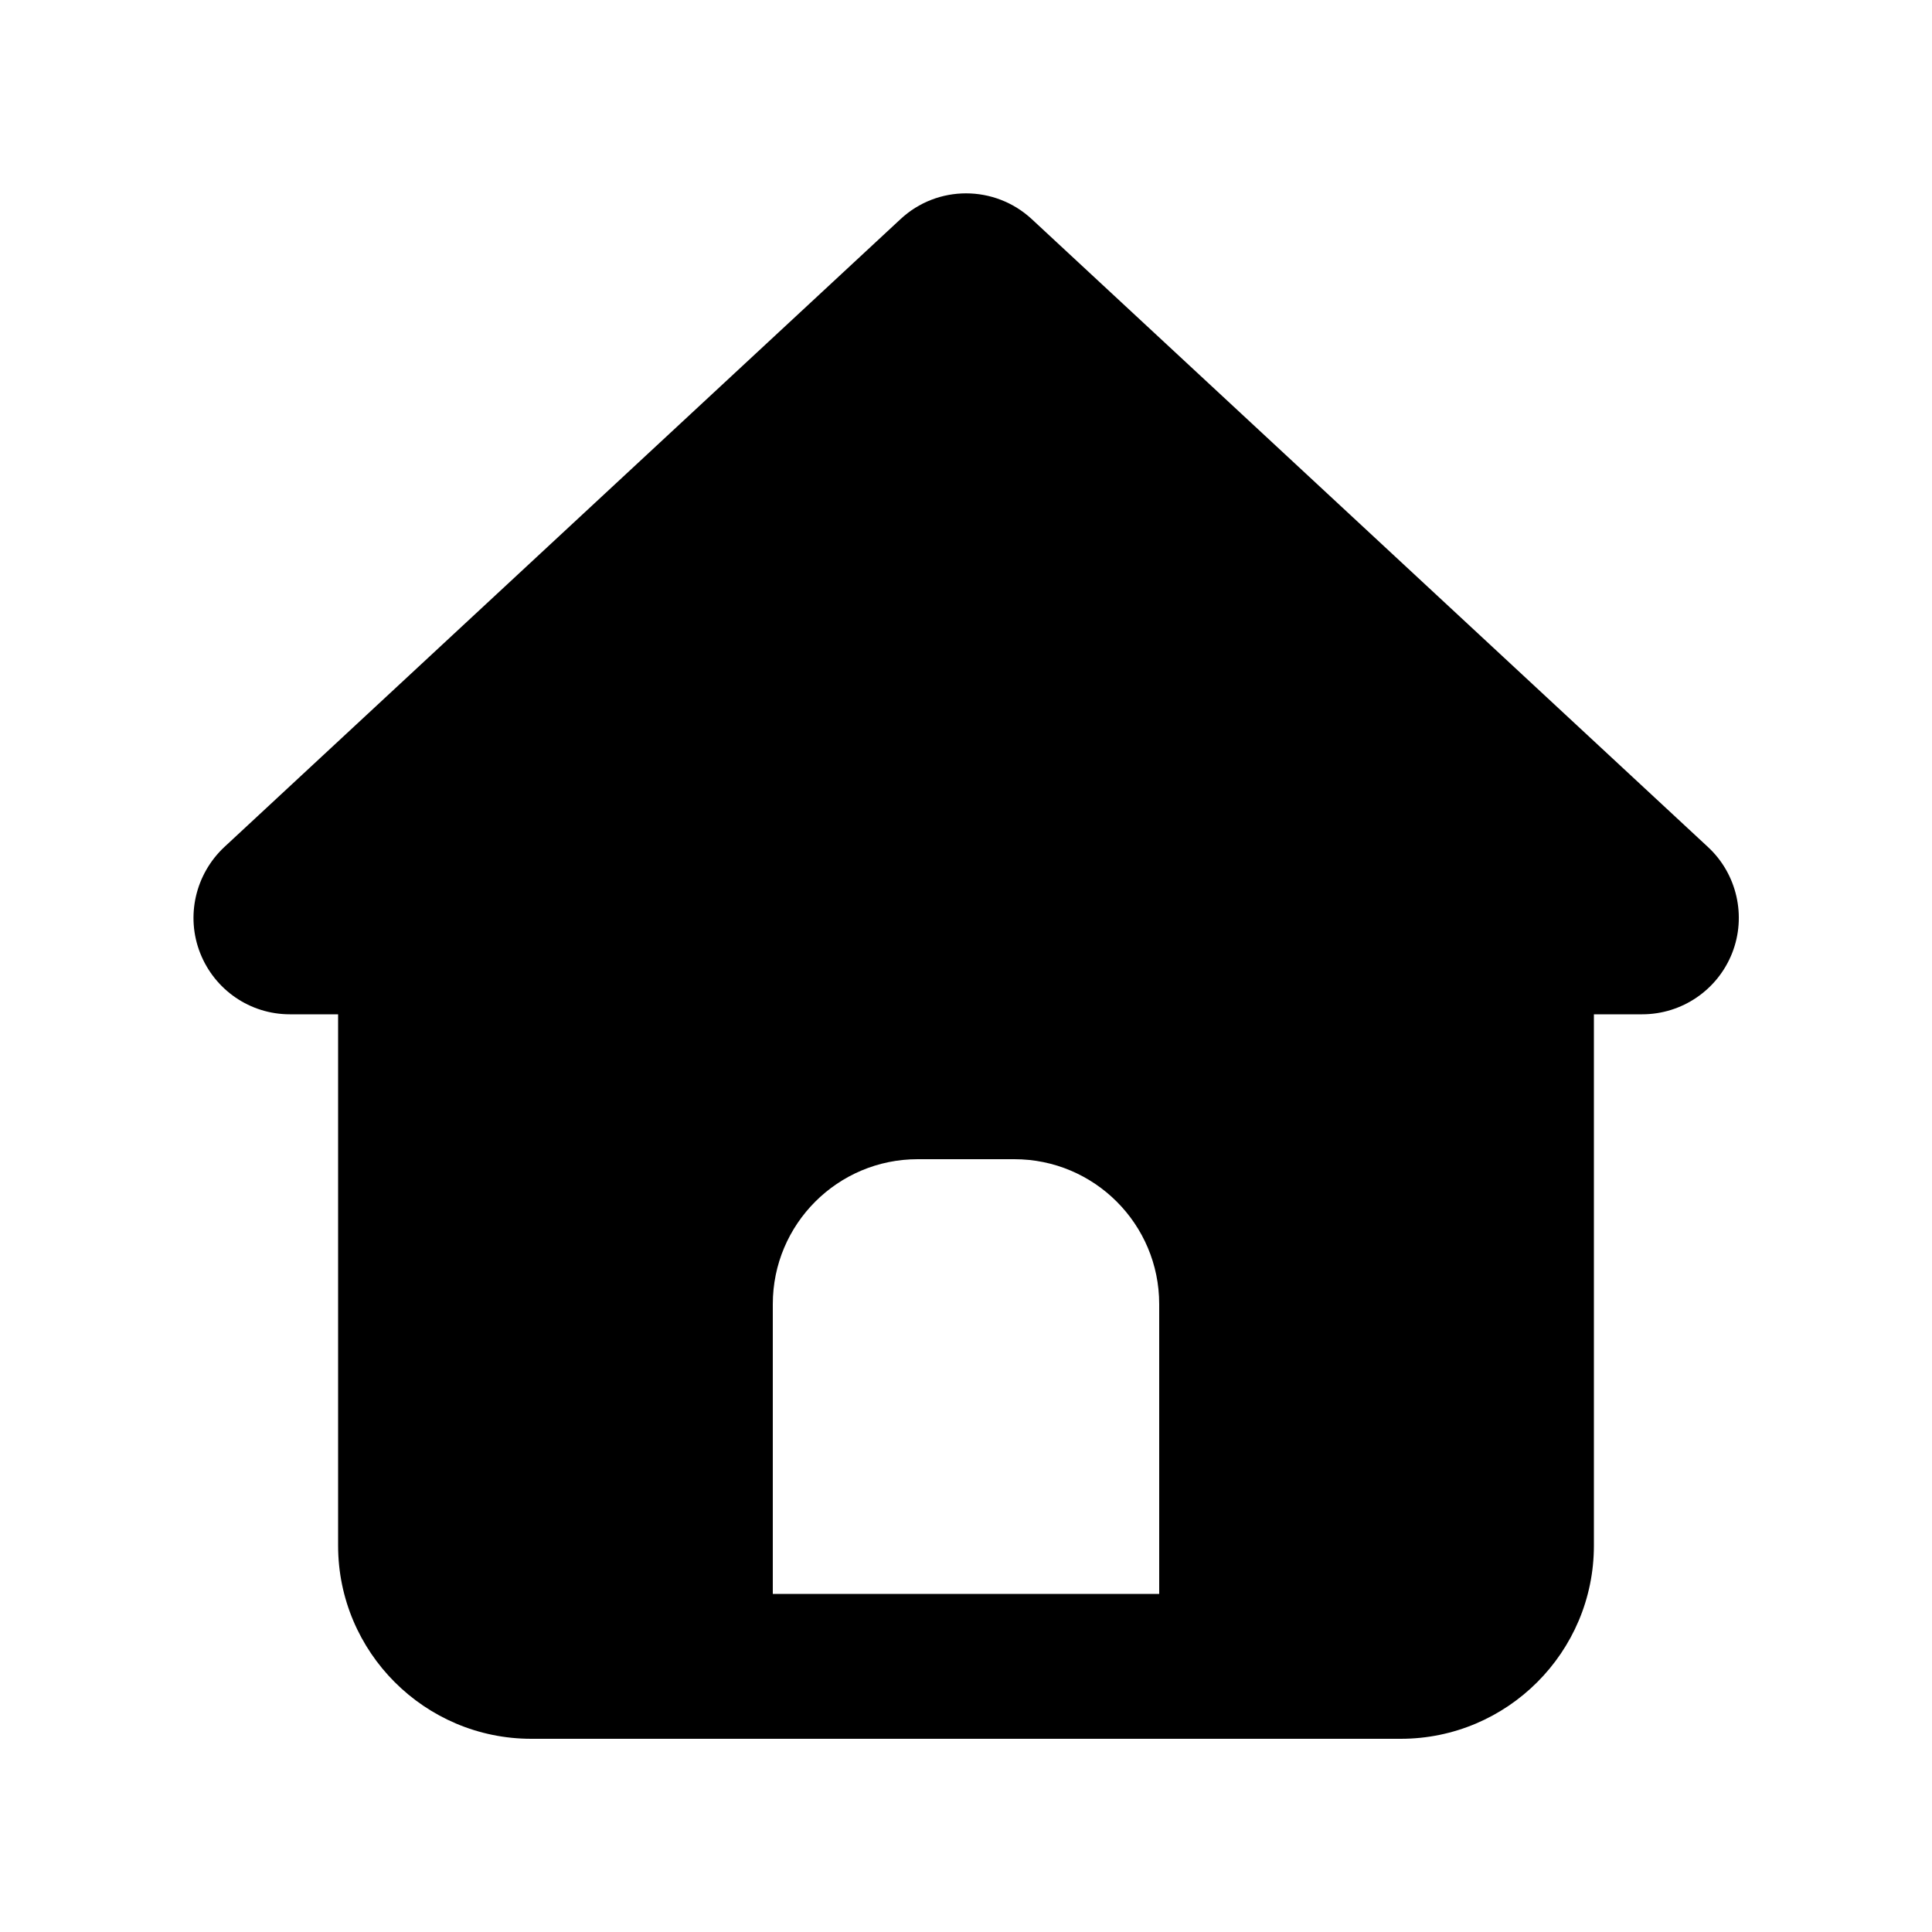
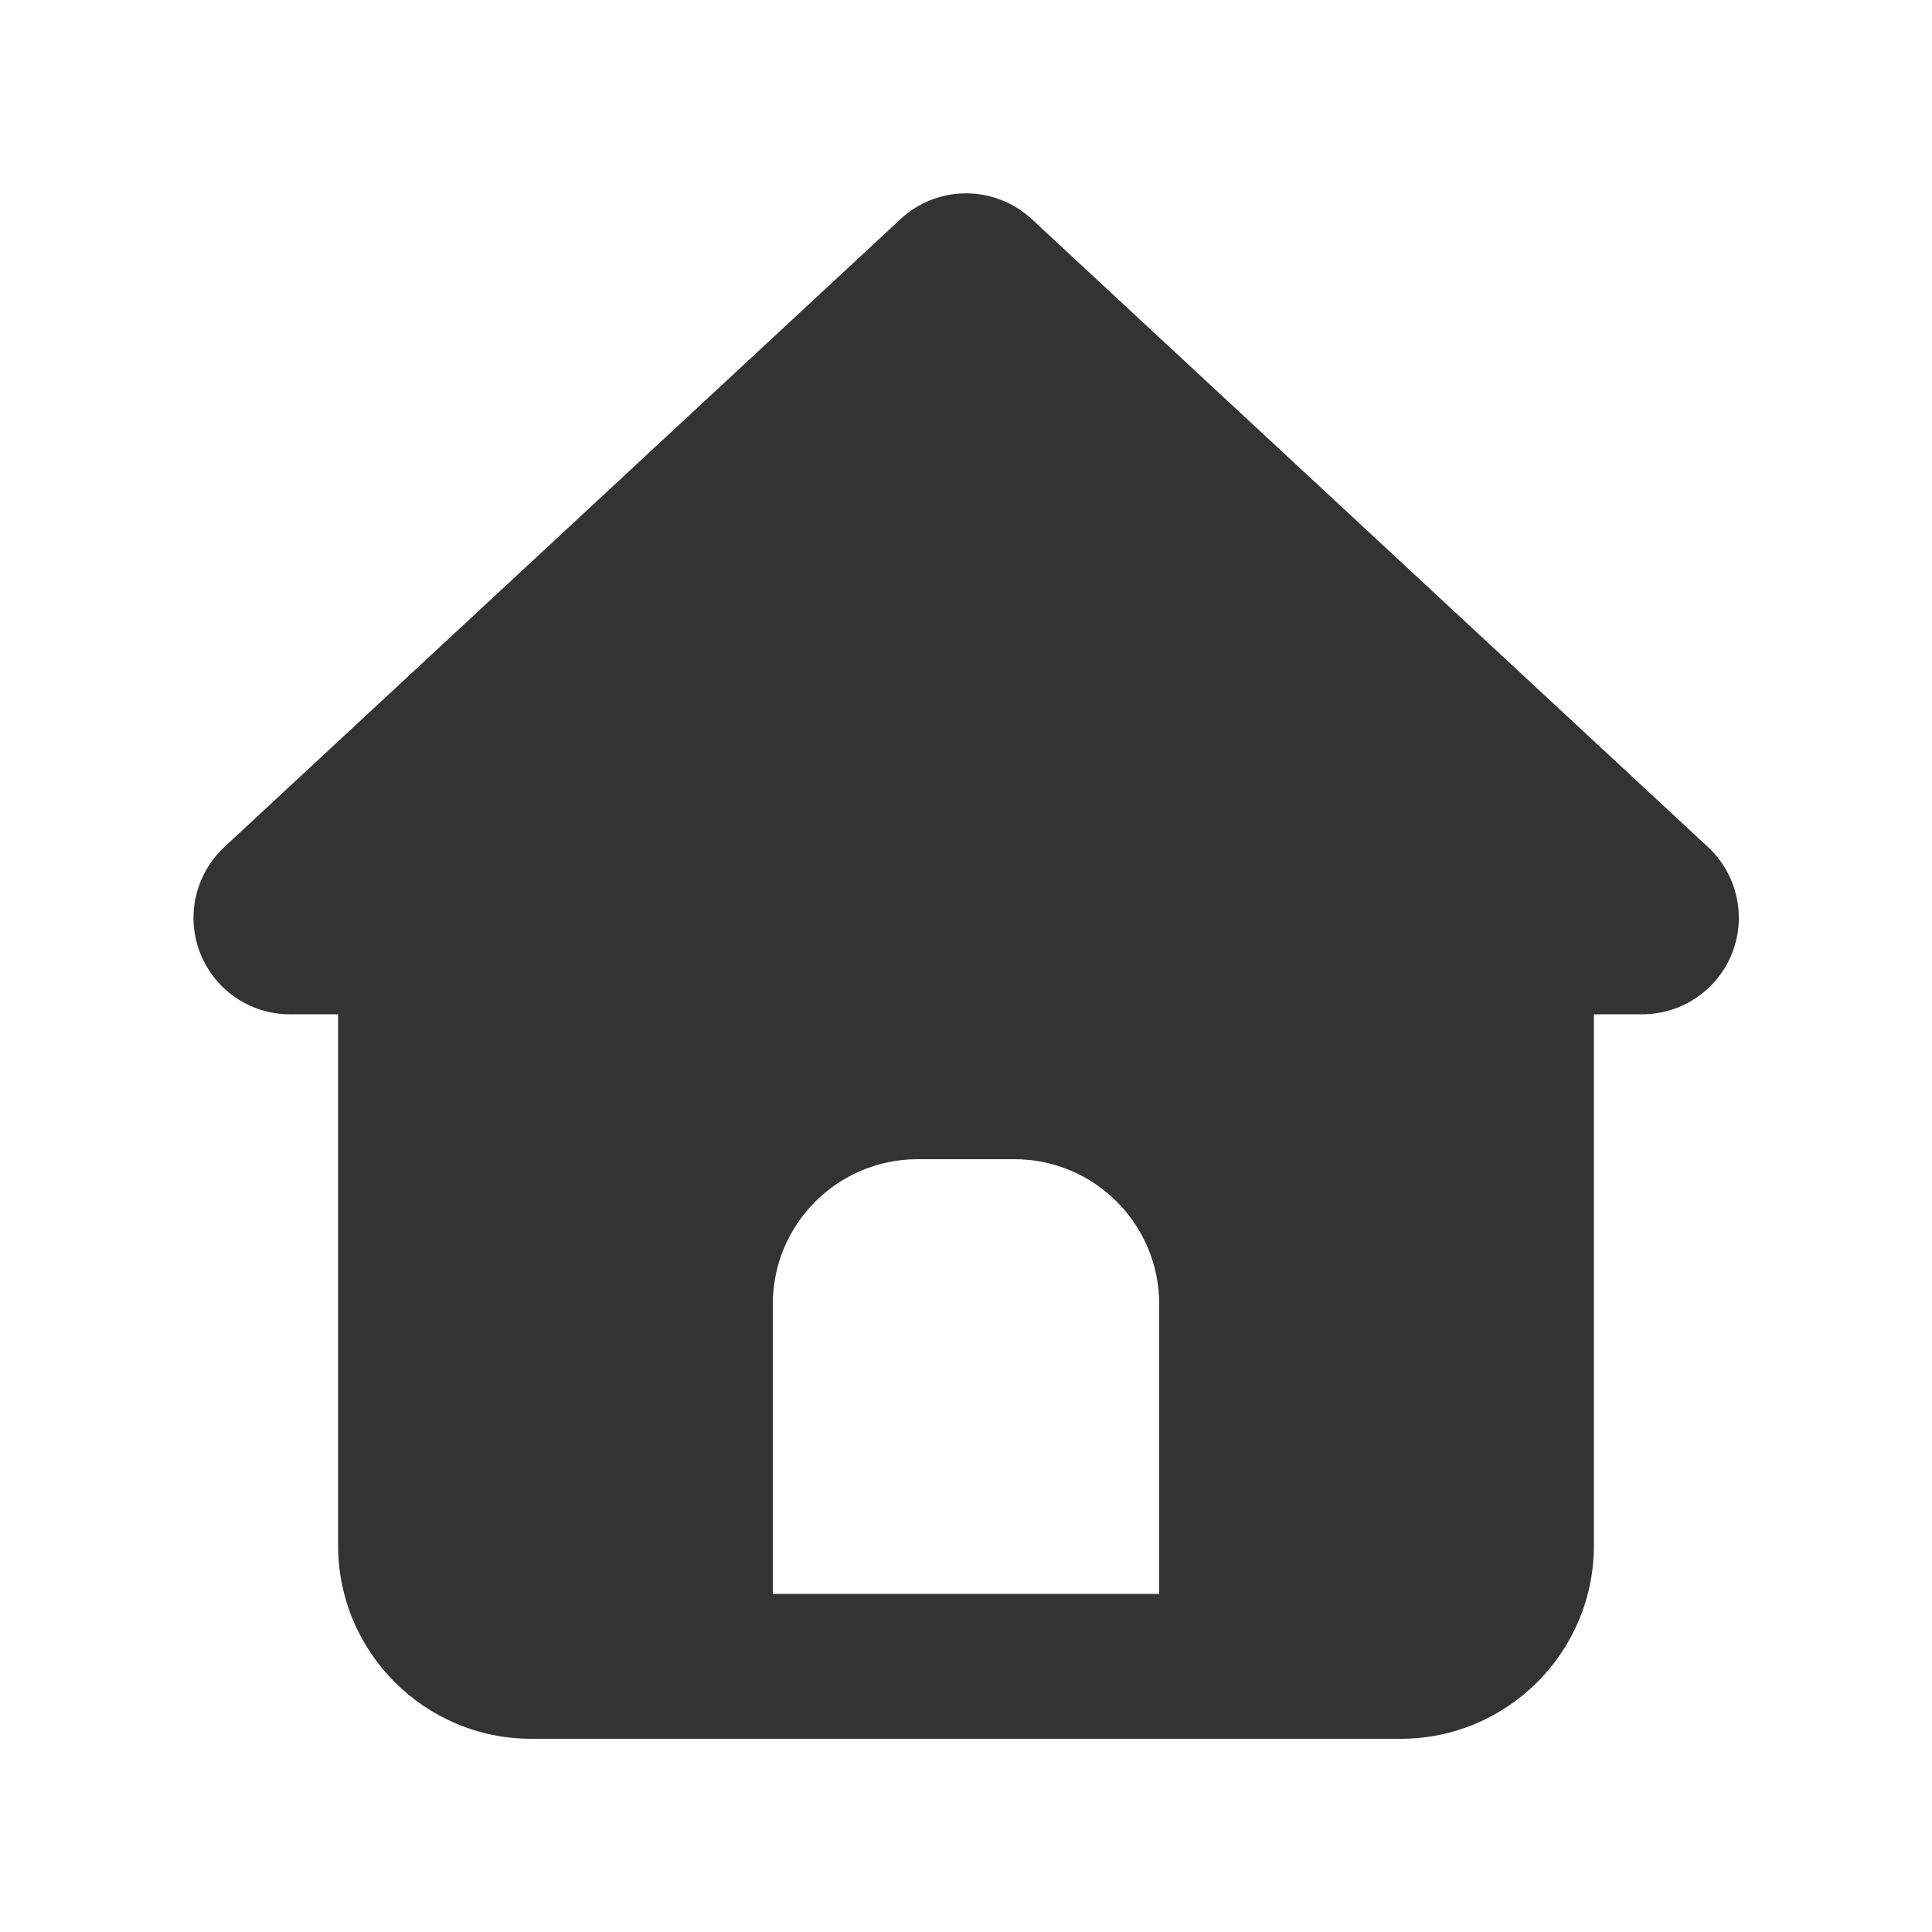
<svg xmlns="http://www.w3.org/2000/svg" viewBox="0 0 640 640">
-   <path d="M341.8 72.6C329.5 61.2 310.5 61.2 298.3 72.6L74.3 280.6C64.7 289.6 61.5 303.5 66.3 315.7C71.1 327.9 82.8 336 96 336L112 336L112 512C112 547.3 140.7 576 176 576L464 576C499.3 576 528 547.3 528 512L528 336L544 336C557.2 336 569 327.9 573.8 315.7C578.6 303.5 575.4 289.5 565.8 280.6L341.8 72.6zM304 384L336 384C362.5 384 384 405.5 384 432L384 528L256 528L256 432C256 405.5 277.5 384 304 384z" />
+   <path fill="#333333" d="M341.8 72.6C329.5 61.2 310.5 61.2 298.3 72.6L74.3 280.6C64.7 289.6 61.5 303.5 66.3 315.7C71.1 327.9 82.8 336 96 336L112 336L112 512C112 547.3 140.7 576 176 576L464 576C499.3 576 528 547.3 528 512L528 336L544 336C557.2 336 569 327.9 573.8 315.7C578.6 303.5 575.4 289.5 565.8 280.6L341.8 72.6zM304 384L336 384C362.5 384 384 405.5 384 432L384 528L256 528L256 432C256 405.5 277.5 384 304 384z" />
</svg>
